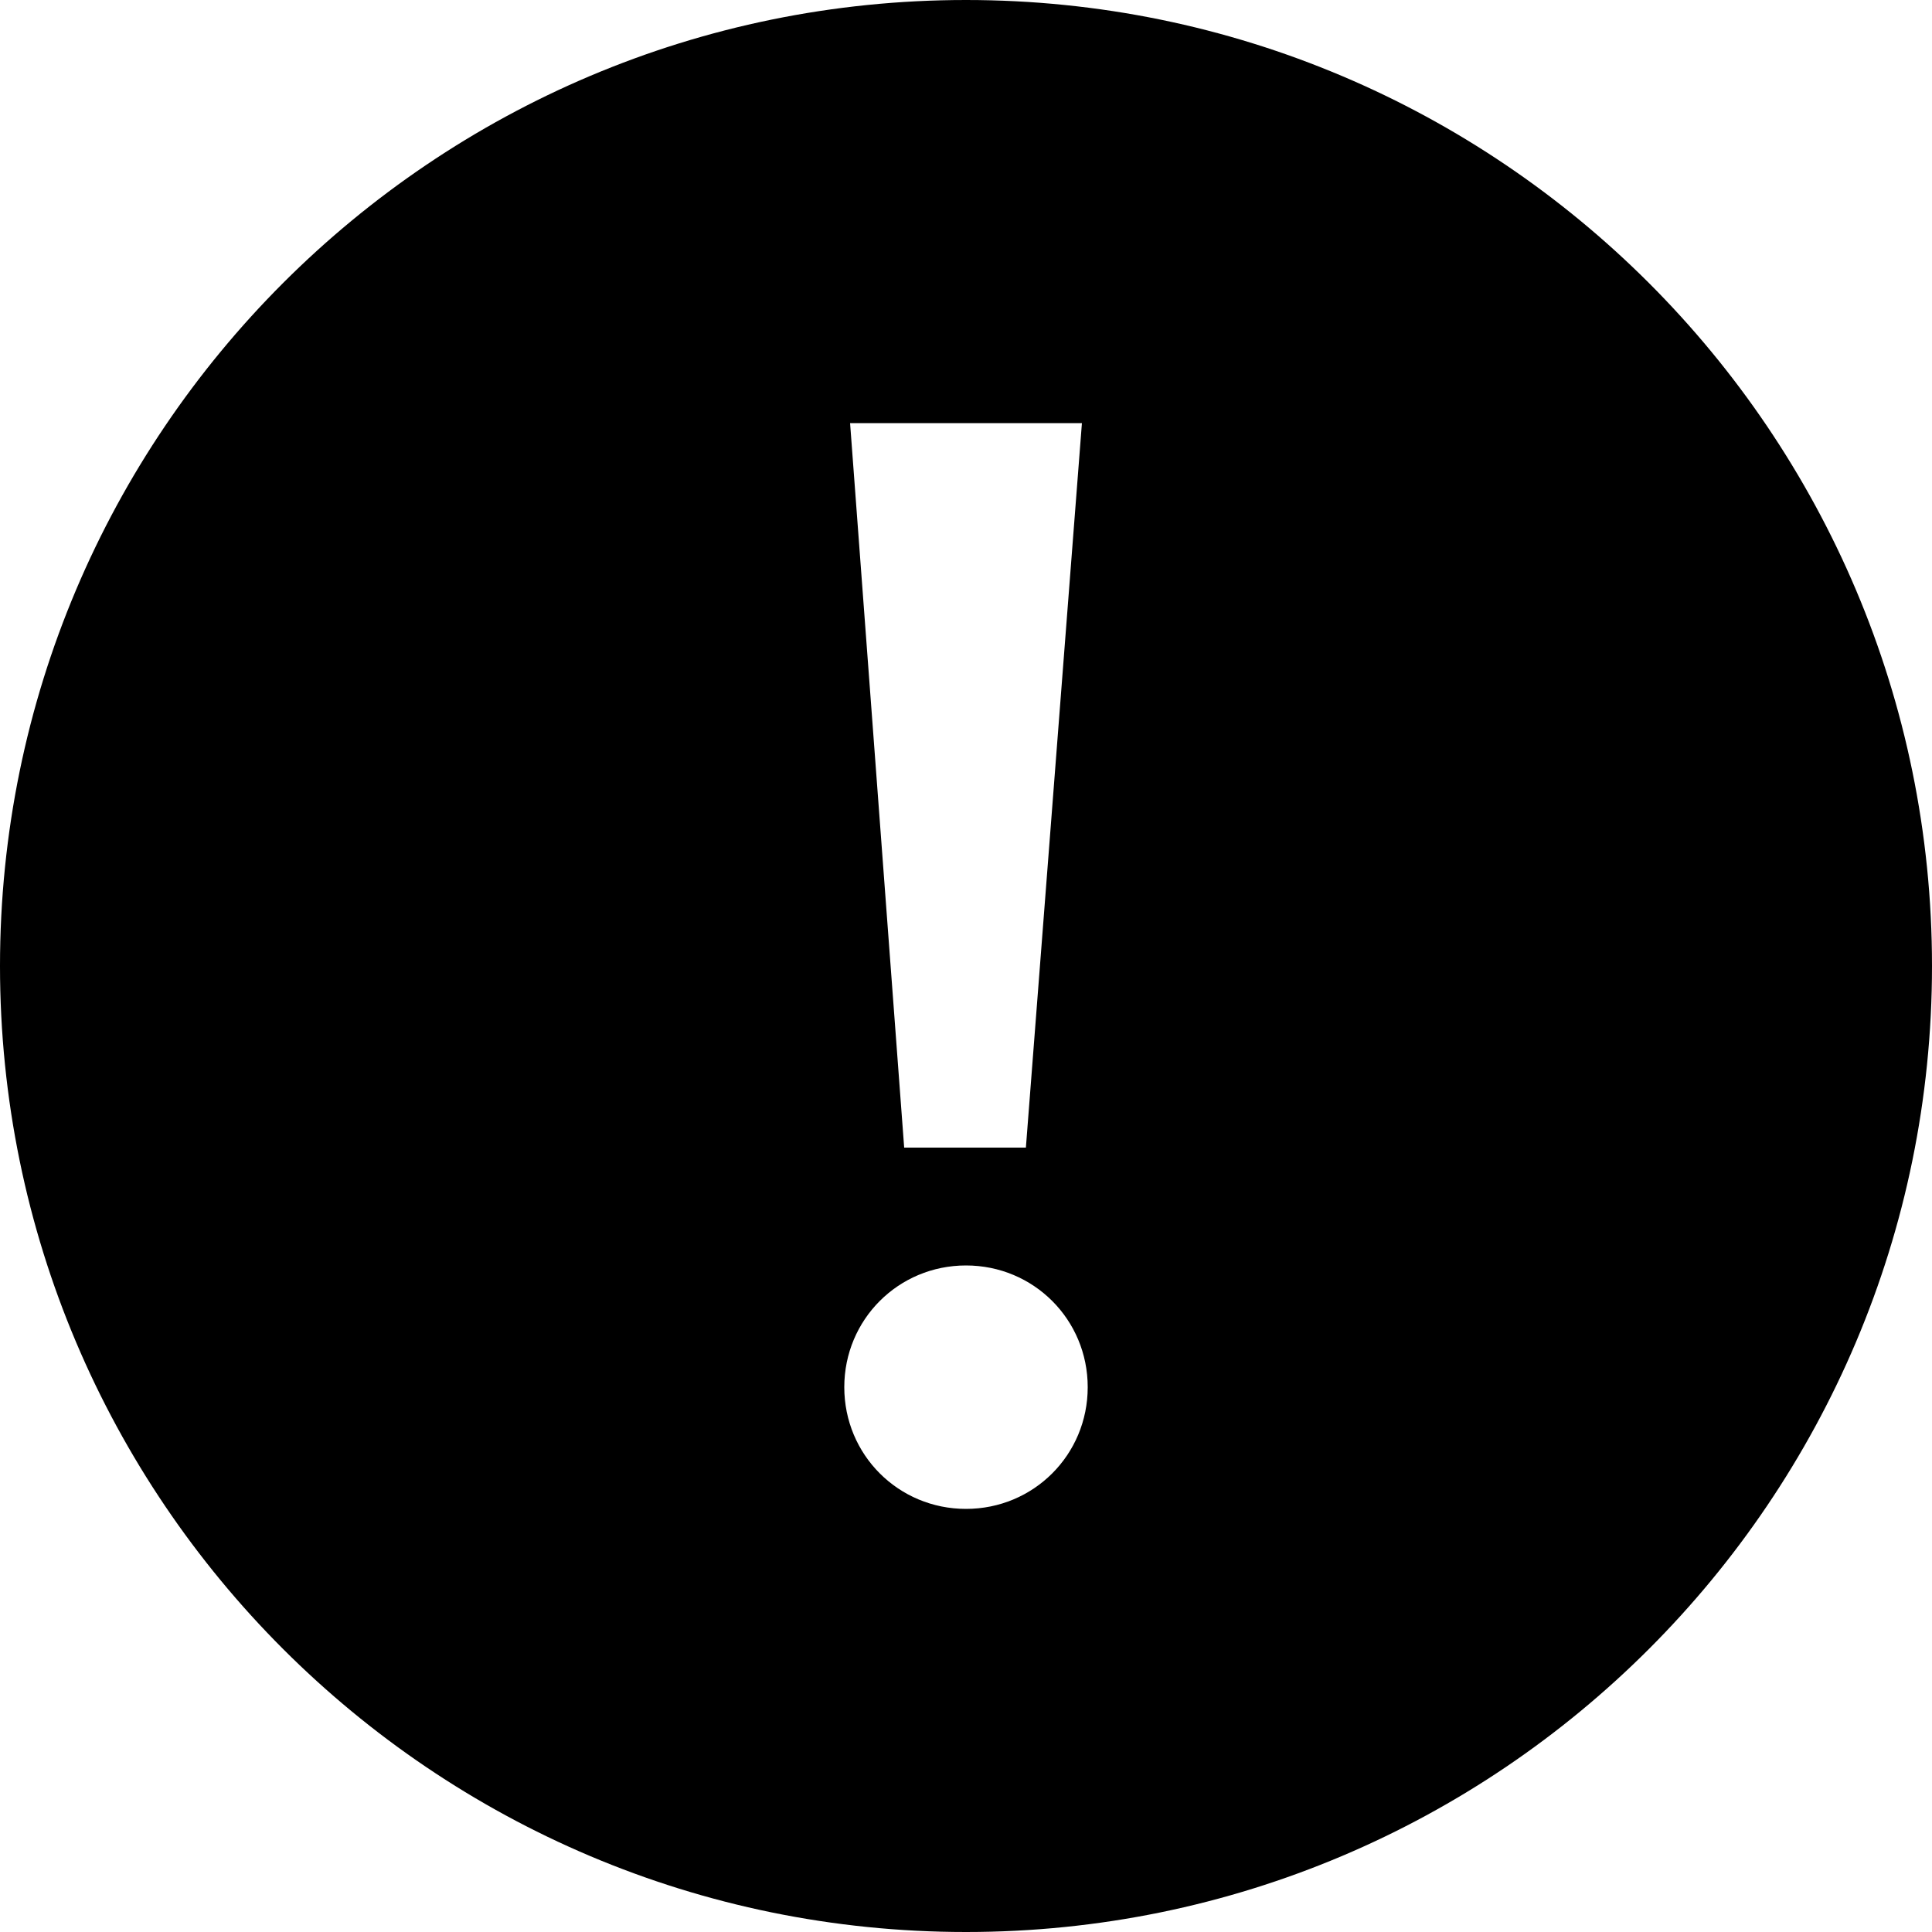
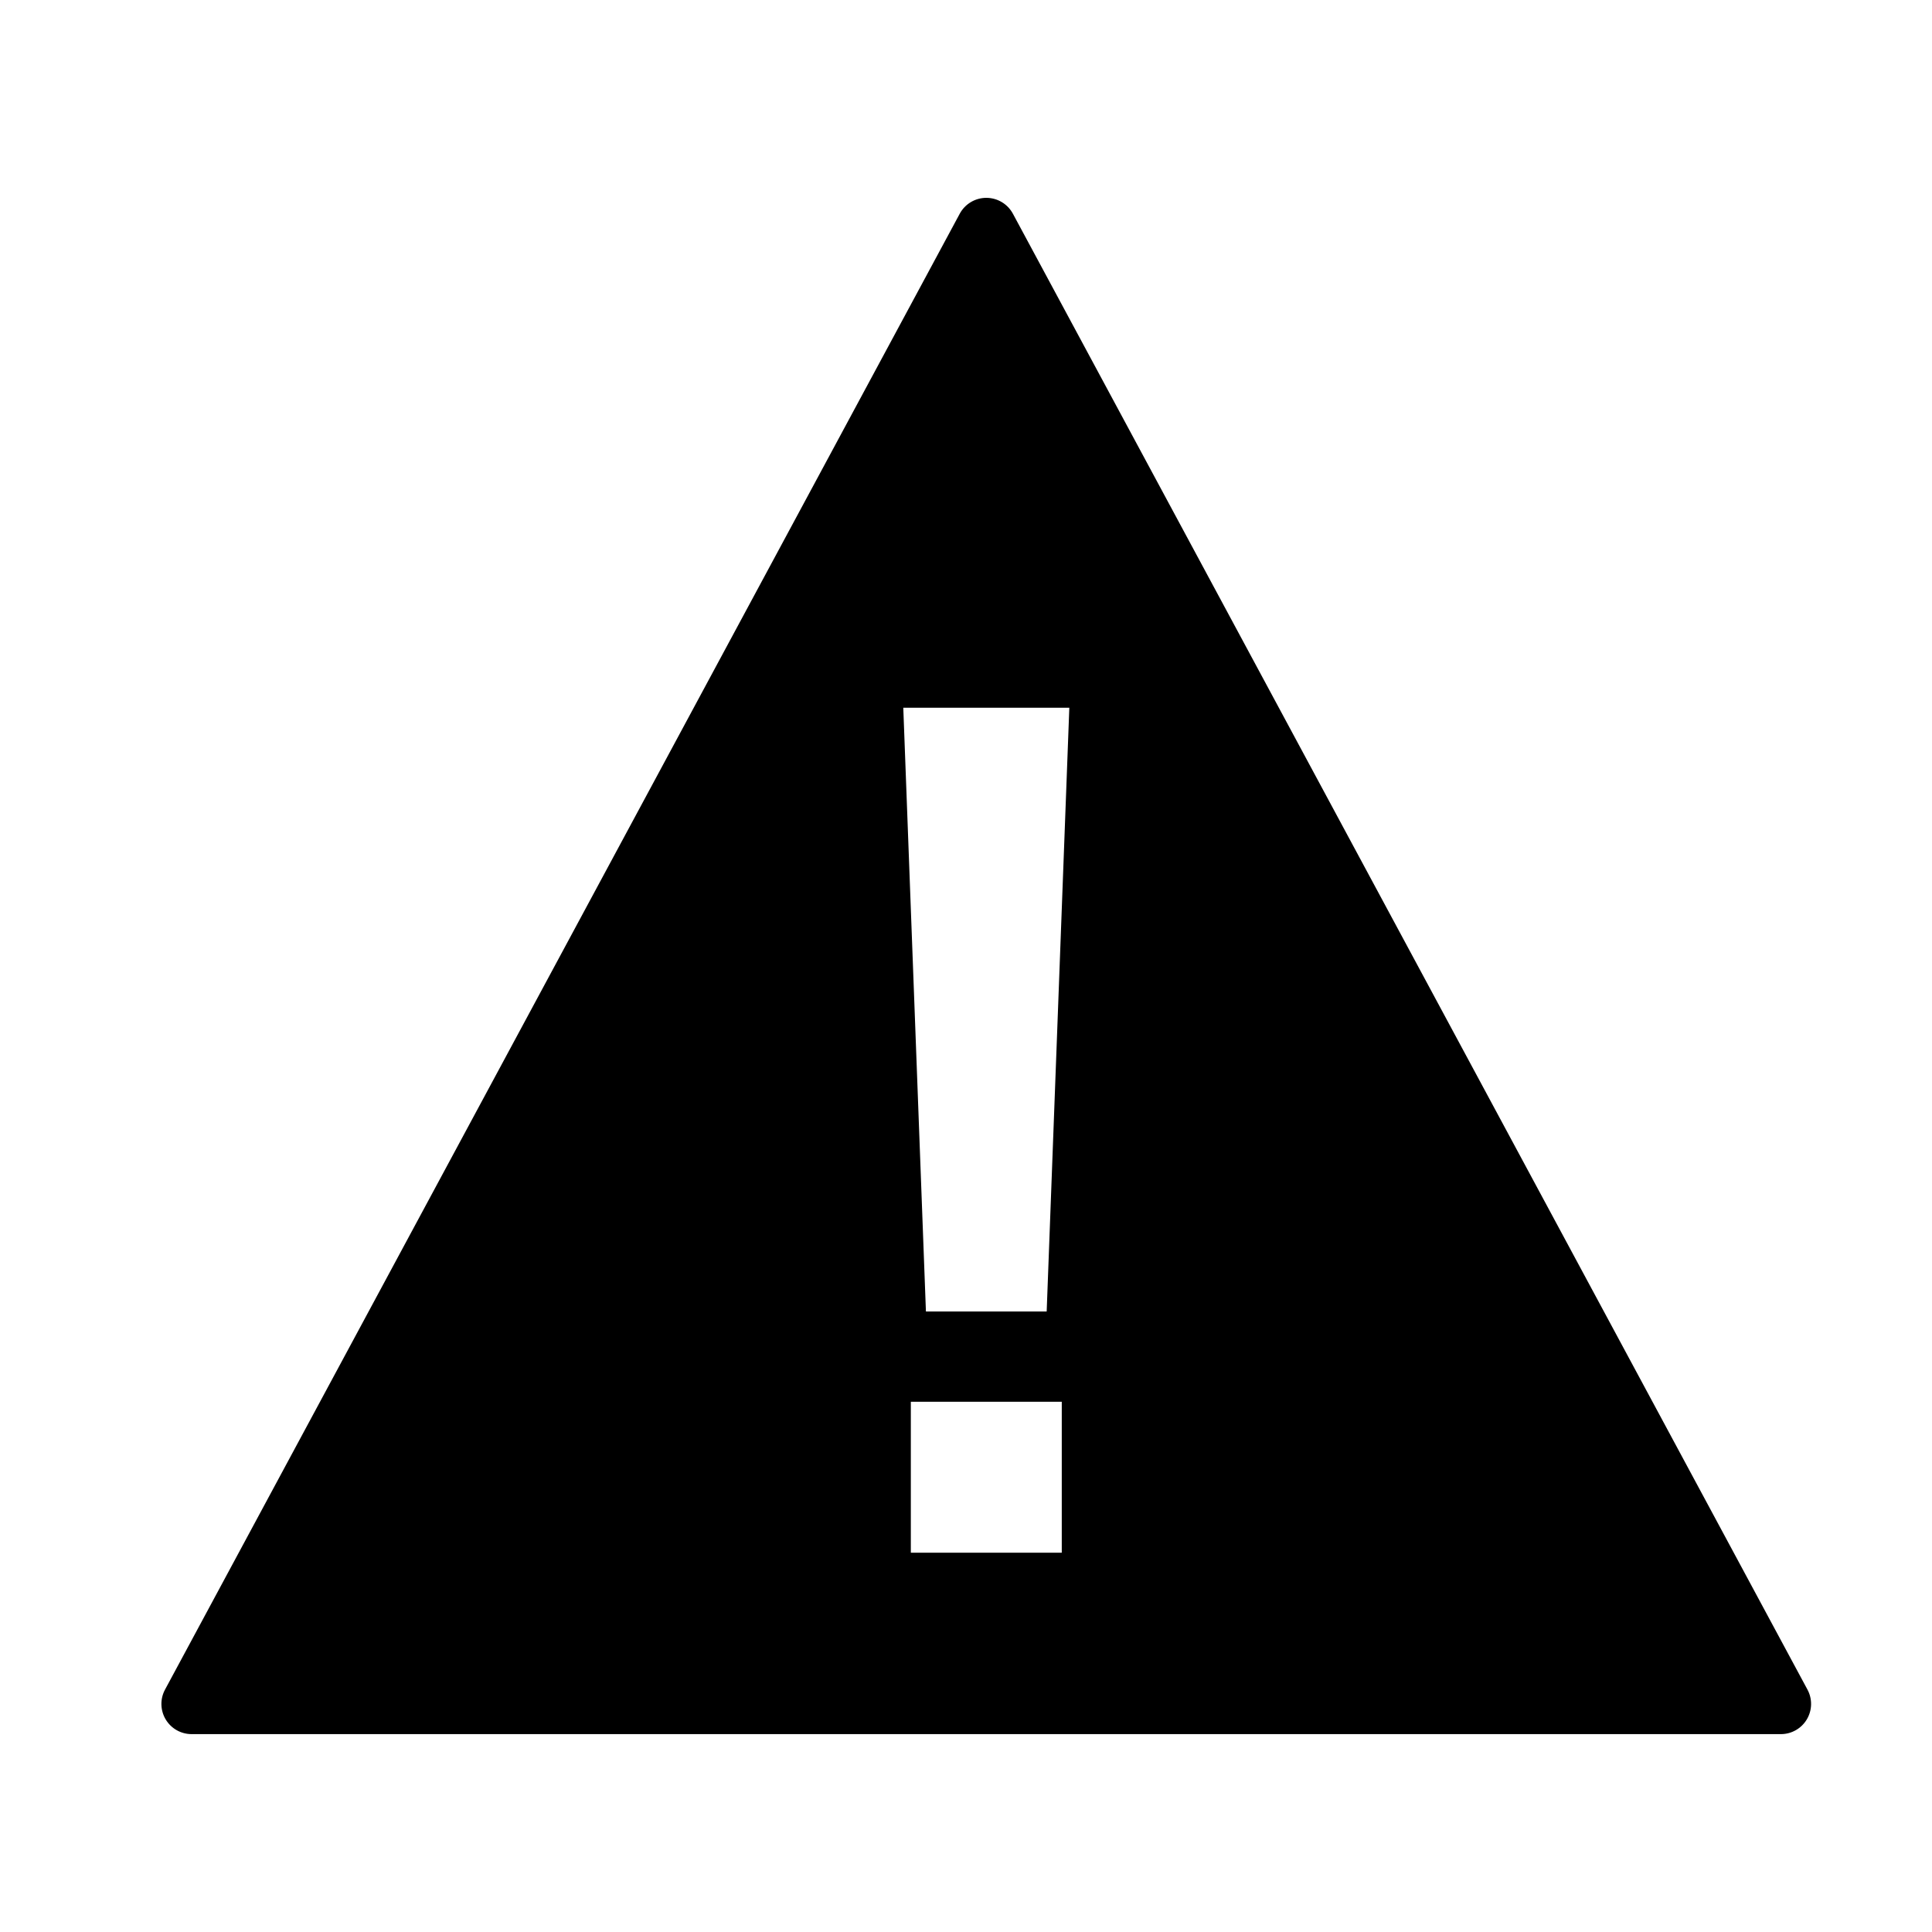
- <svg xmlns="http://www.w3.org/2000/svg" viewBox="0 0 100 100">
-   <path d="M50,0C22.4,0,0,22.4,0,50s22.4,50,50,50s50-22.4,50-50S77.6,0,50,0z M56,21.9l-2.9,37.5h-6.3L44,21.9H56z M50,78.1  c-3.5,0-6.3-2.8-6.3-6.3s2.8-6.3,6.3-6.3s6.3,2.8,6.3,6.3S53.5,78.1,50,78.1z" />
+ <svg width="512" height="512" viewBox="0 0 512 512">
+   <path d="M479,447.77,268.43,56.64a8,8,0,0,0-14.09,0L43.73,447.77a8,8,0,0,0,7.05,11.79H472A8,8,0,0,0,479,447.77ZM281.38,411.48h-40v-40h40Zm-4-63.92h-32l-6-160h44Z" />
</svg>
